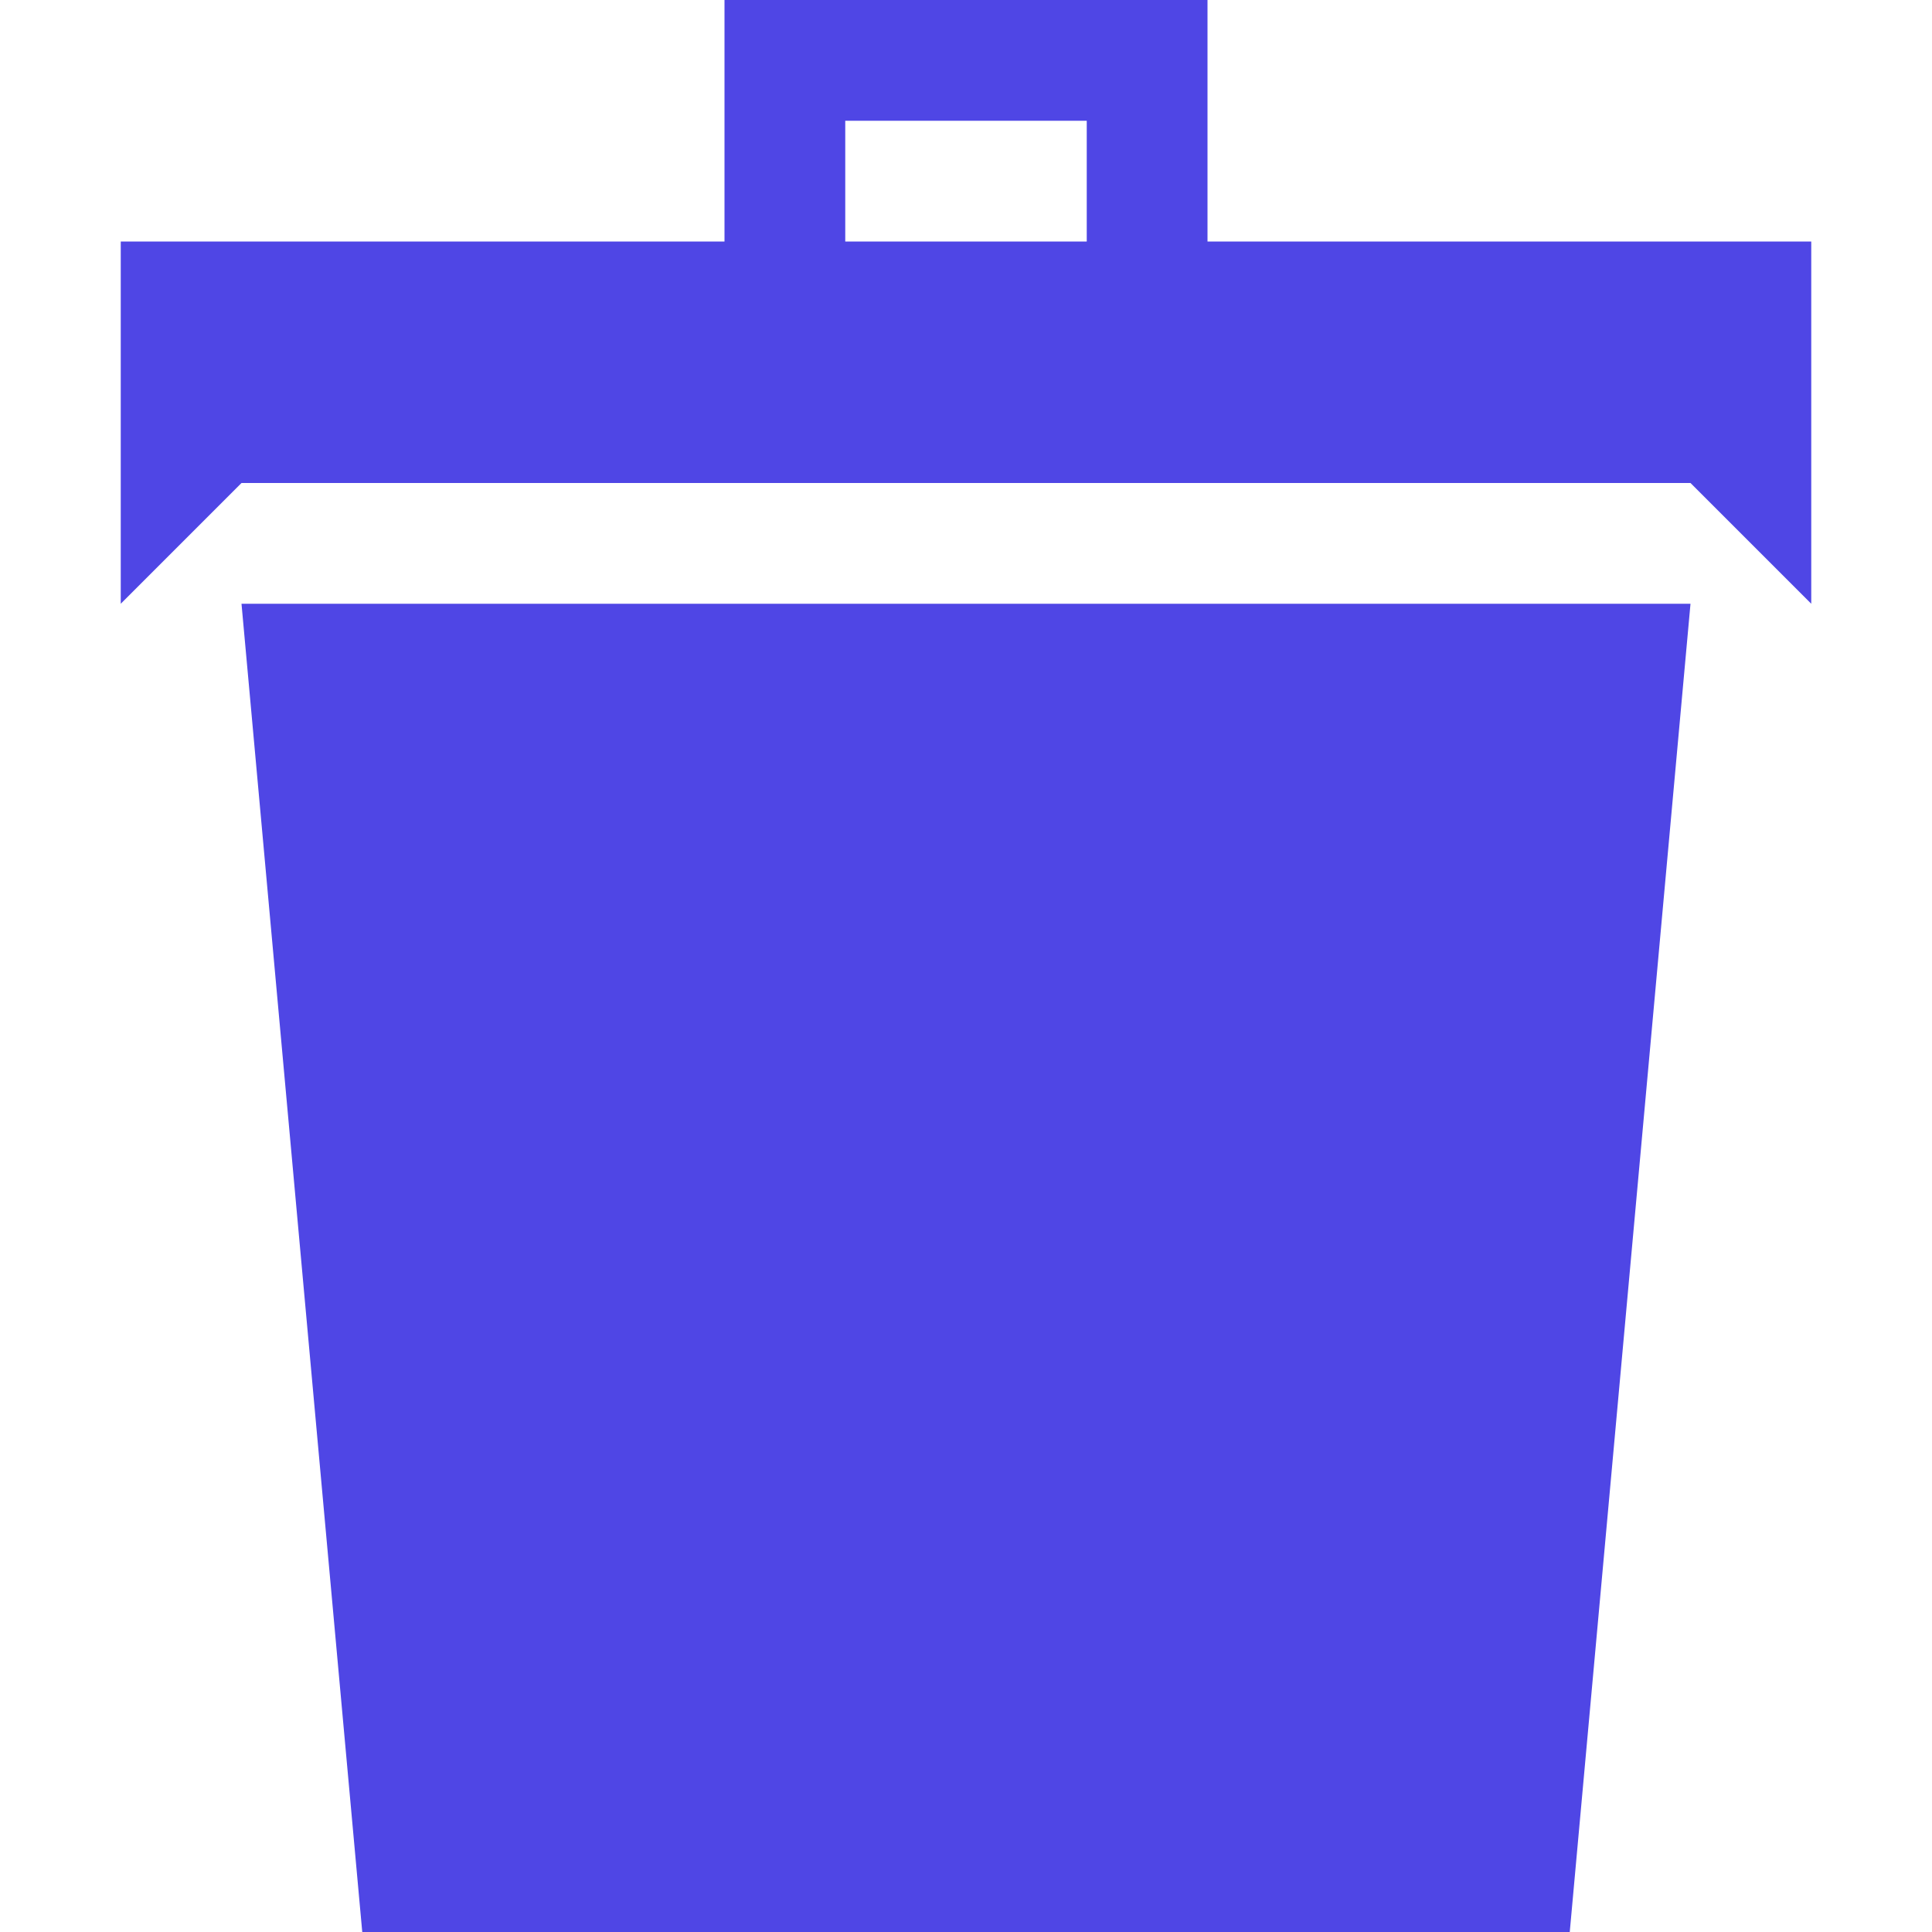
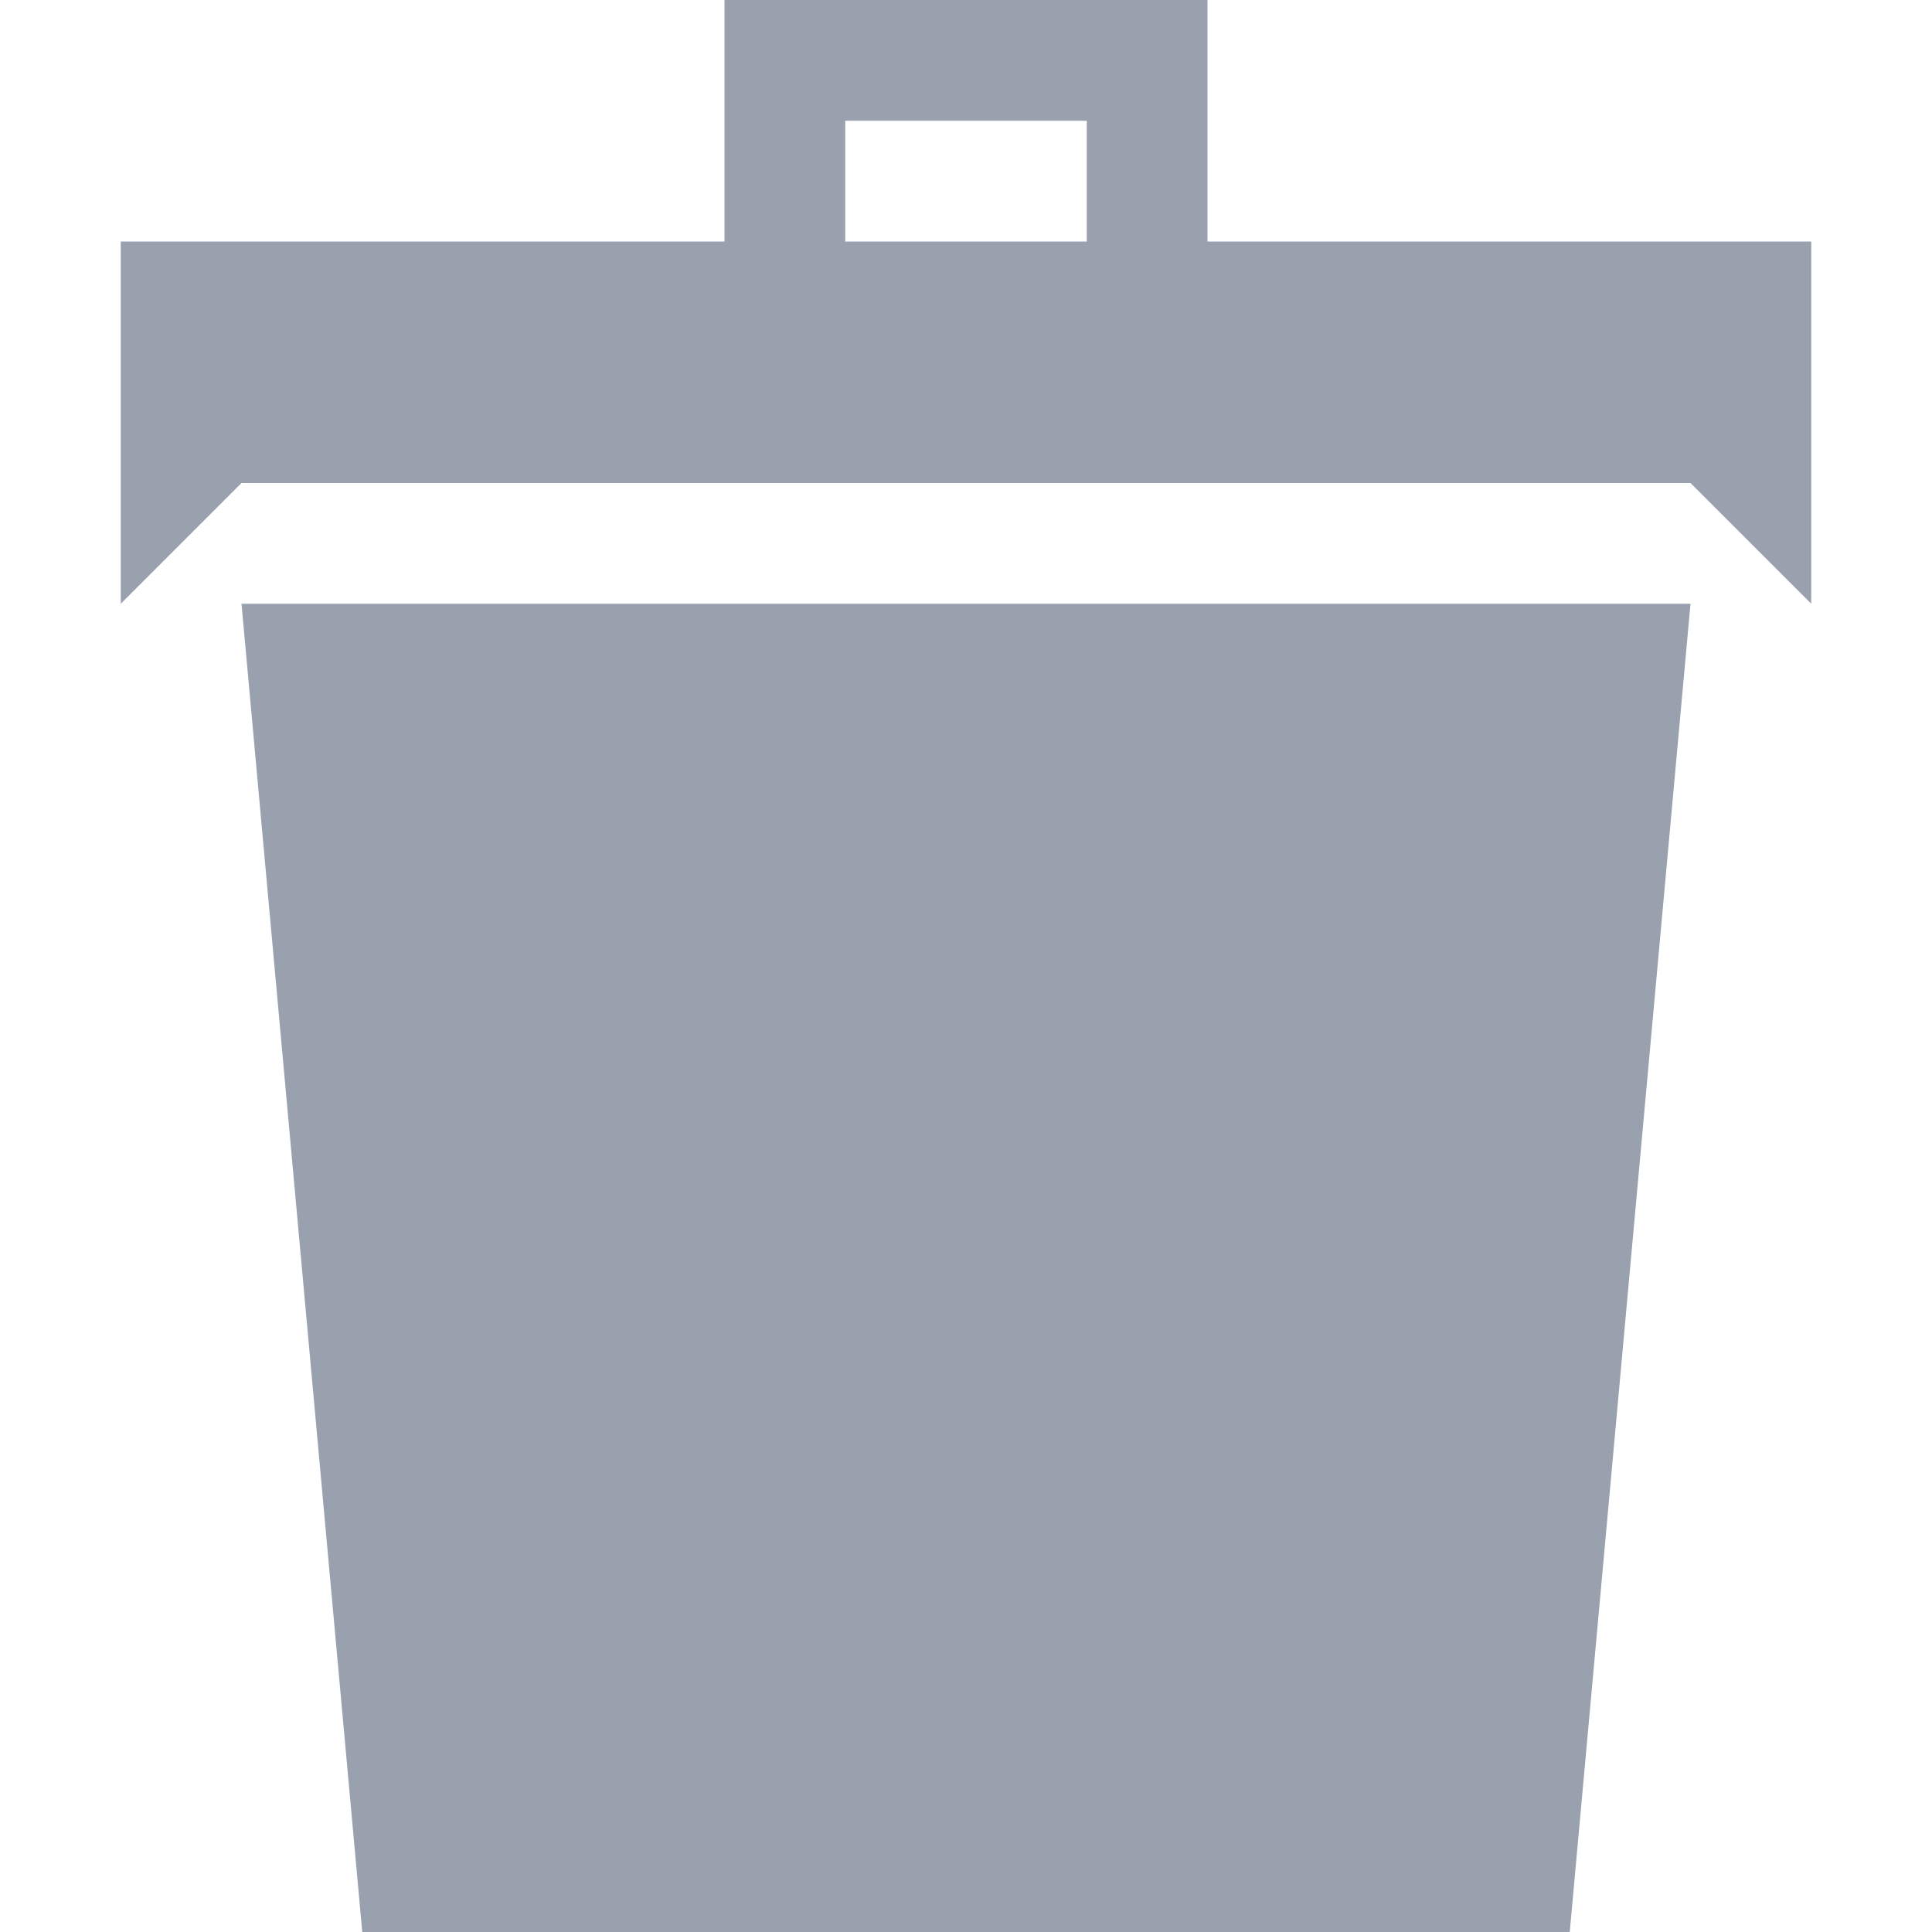
<svg xmlns="http://www.w3.org/2000/svg" version="1.1" width="32" height="32" viewBox="0 0 32 32">
-   <path fill="#4f46e5" d="M6 32h20l2-22h-24zM20 4v-4h-8v4h-10v6l2-2h24l2 2v-6h-10zM18 4h-4v-2h4v2z" />
+   <path fill="#99a1af" d="M6 32h20l2-22h-24zM20 4v-4h-8v4h-10v6l2-2h24l2 2v-6h-10zM18 4h-4v-2h4v2z" />
</svg>
